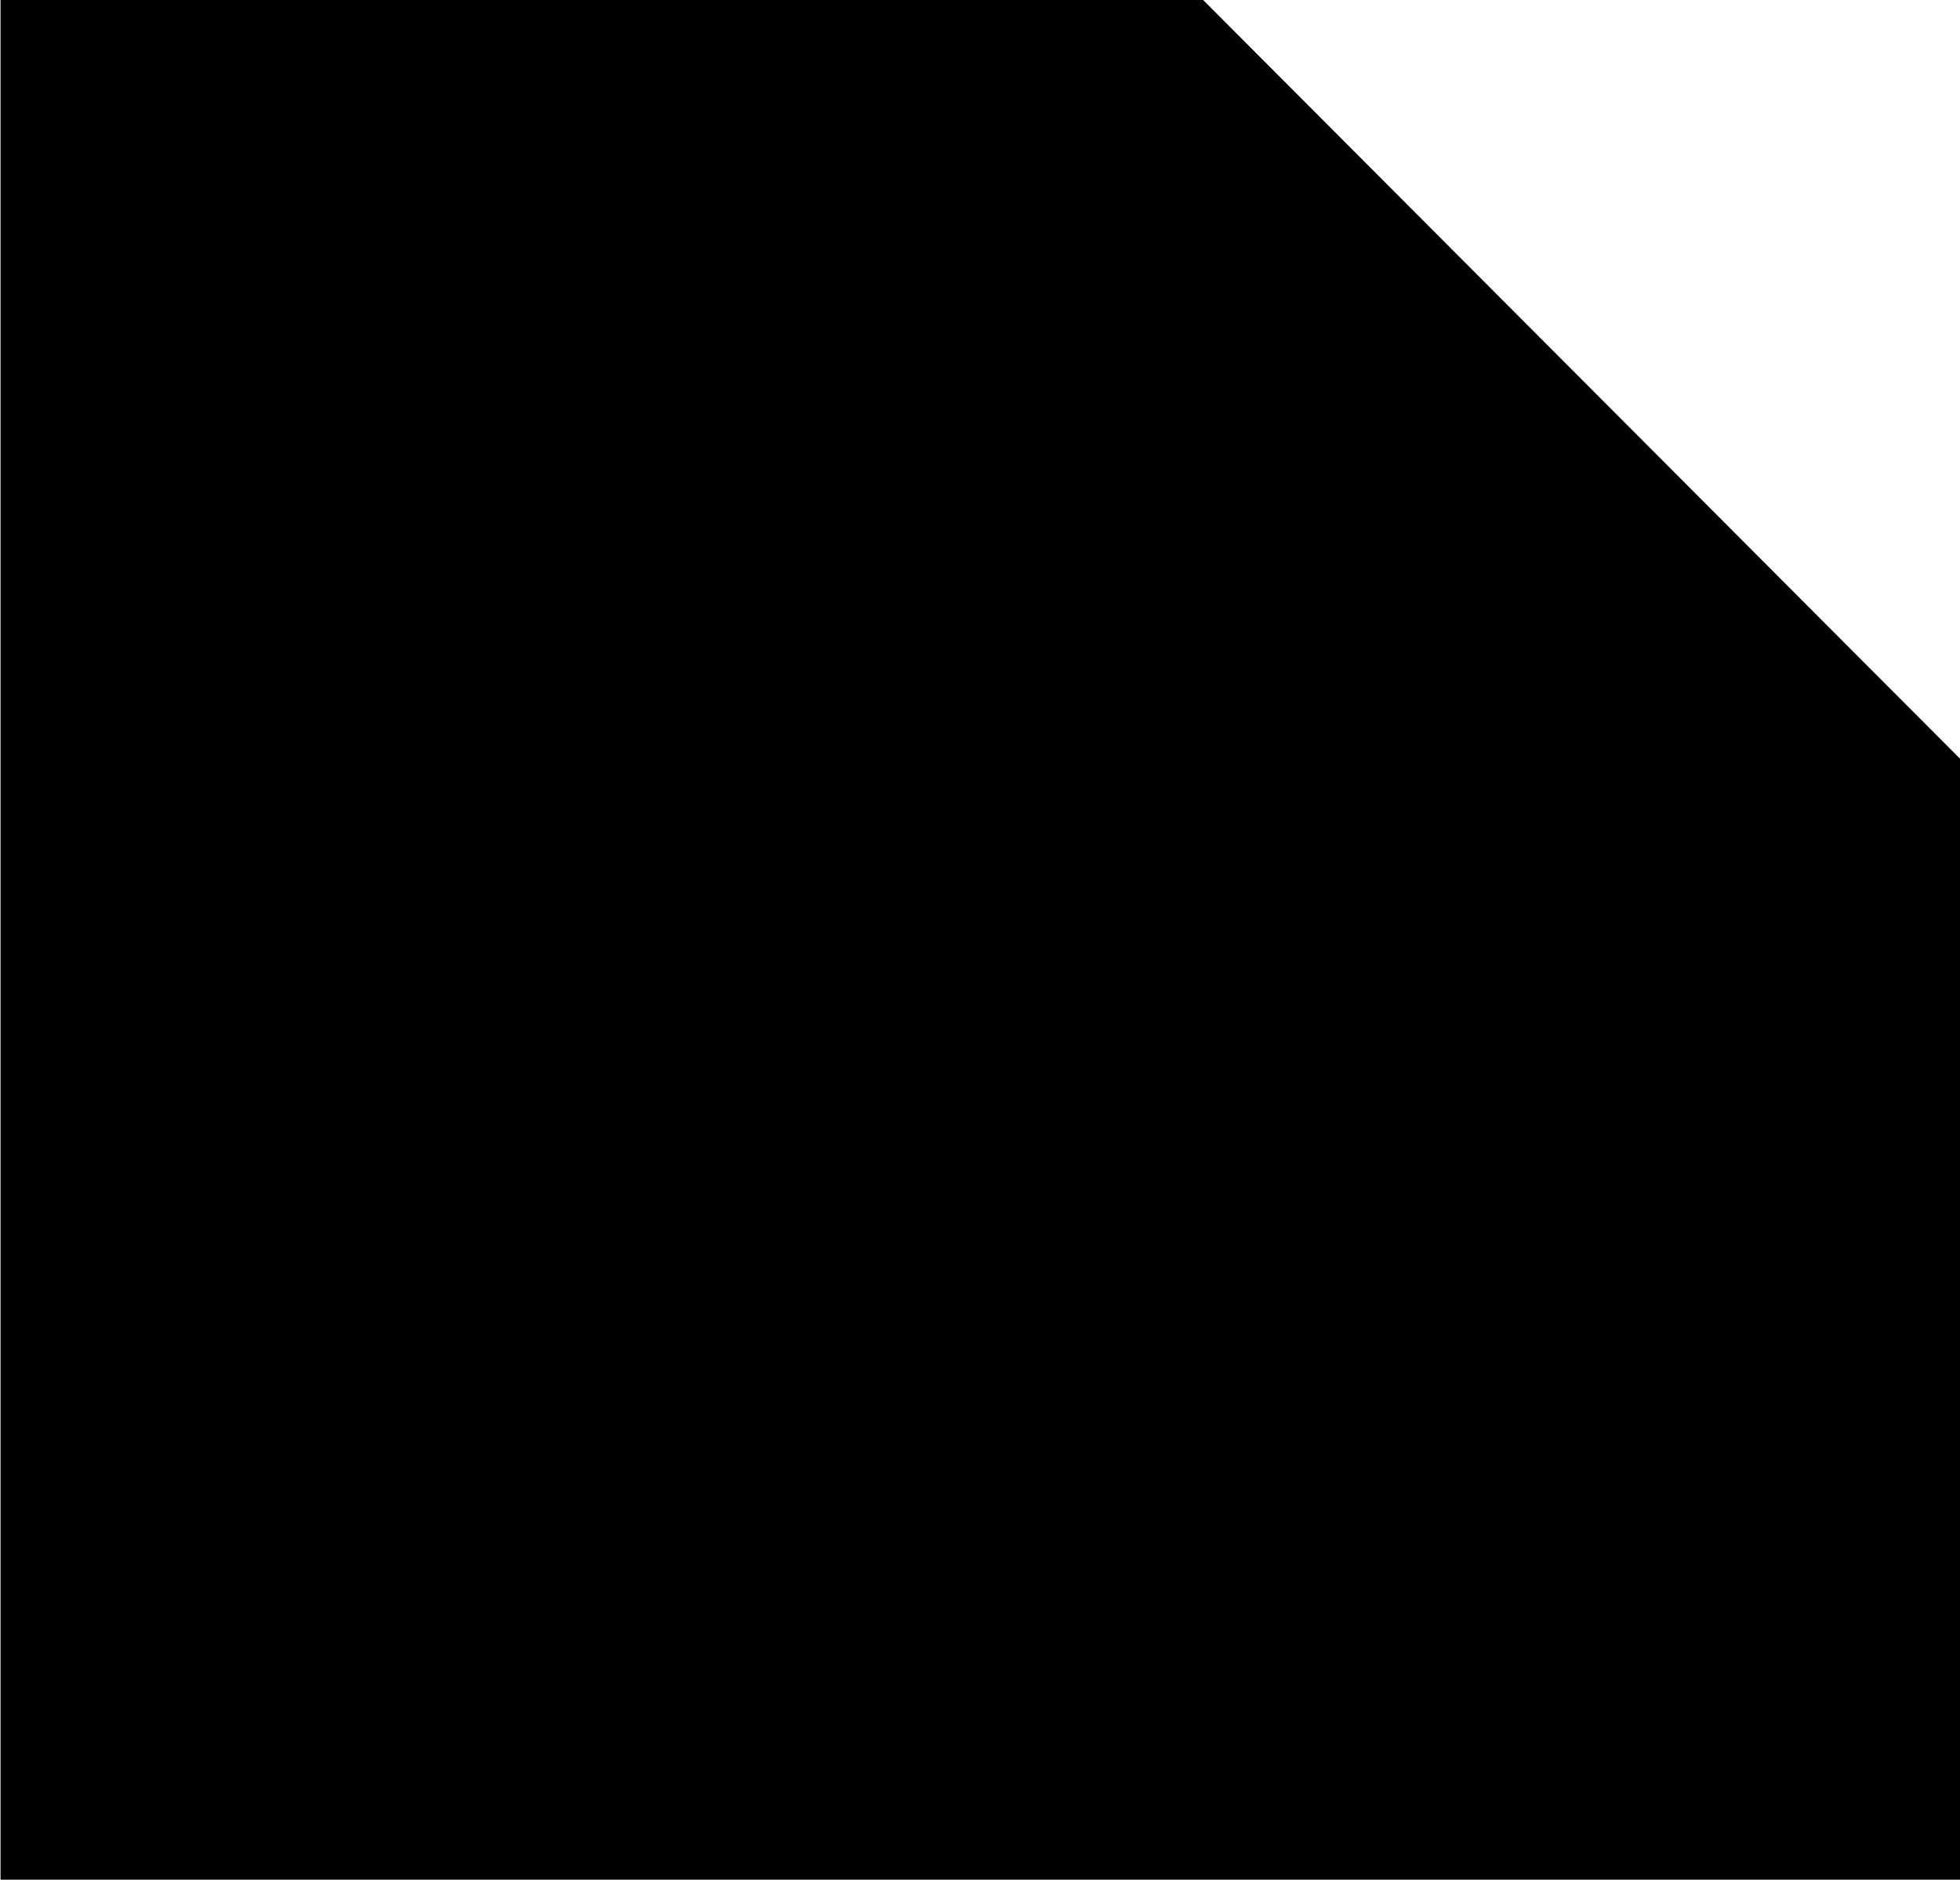
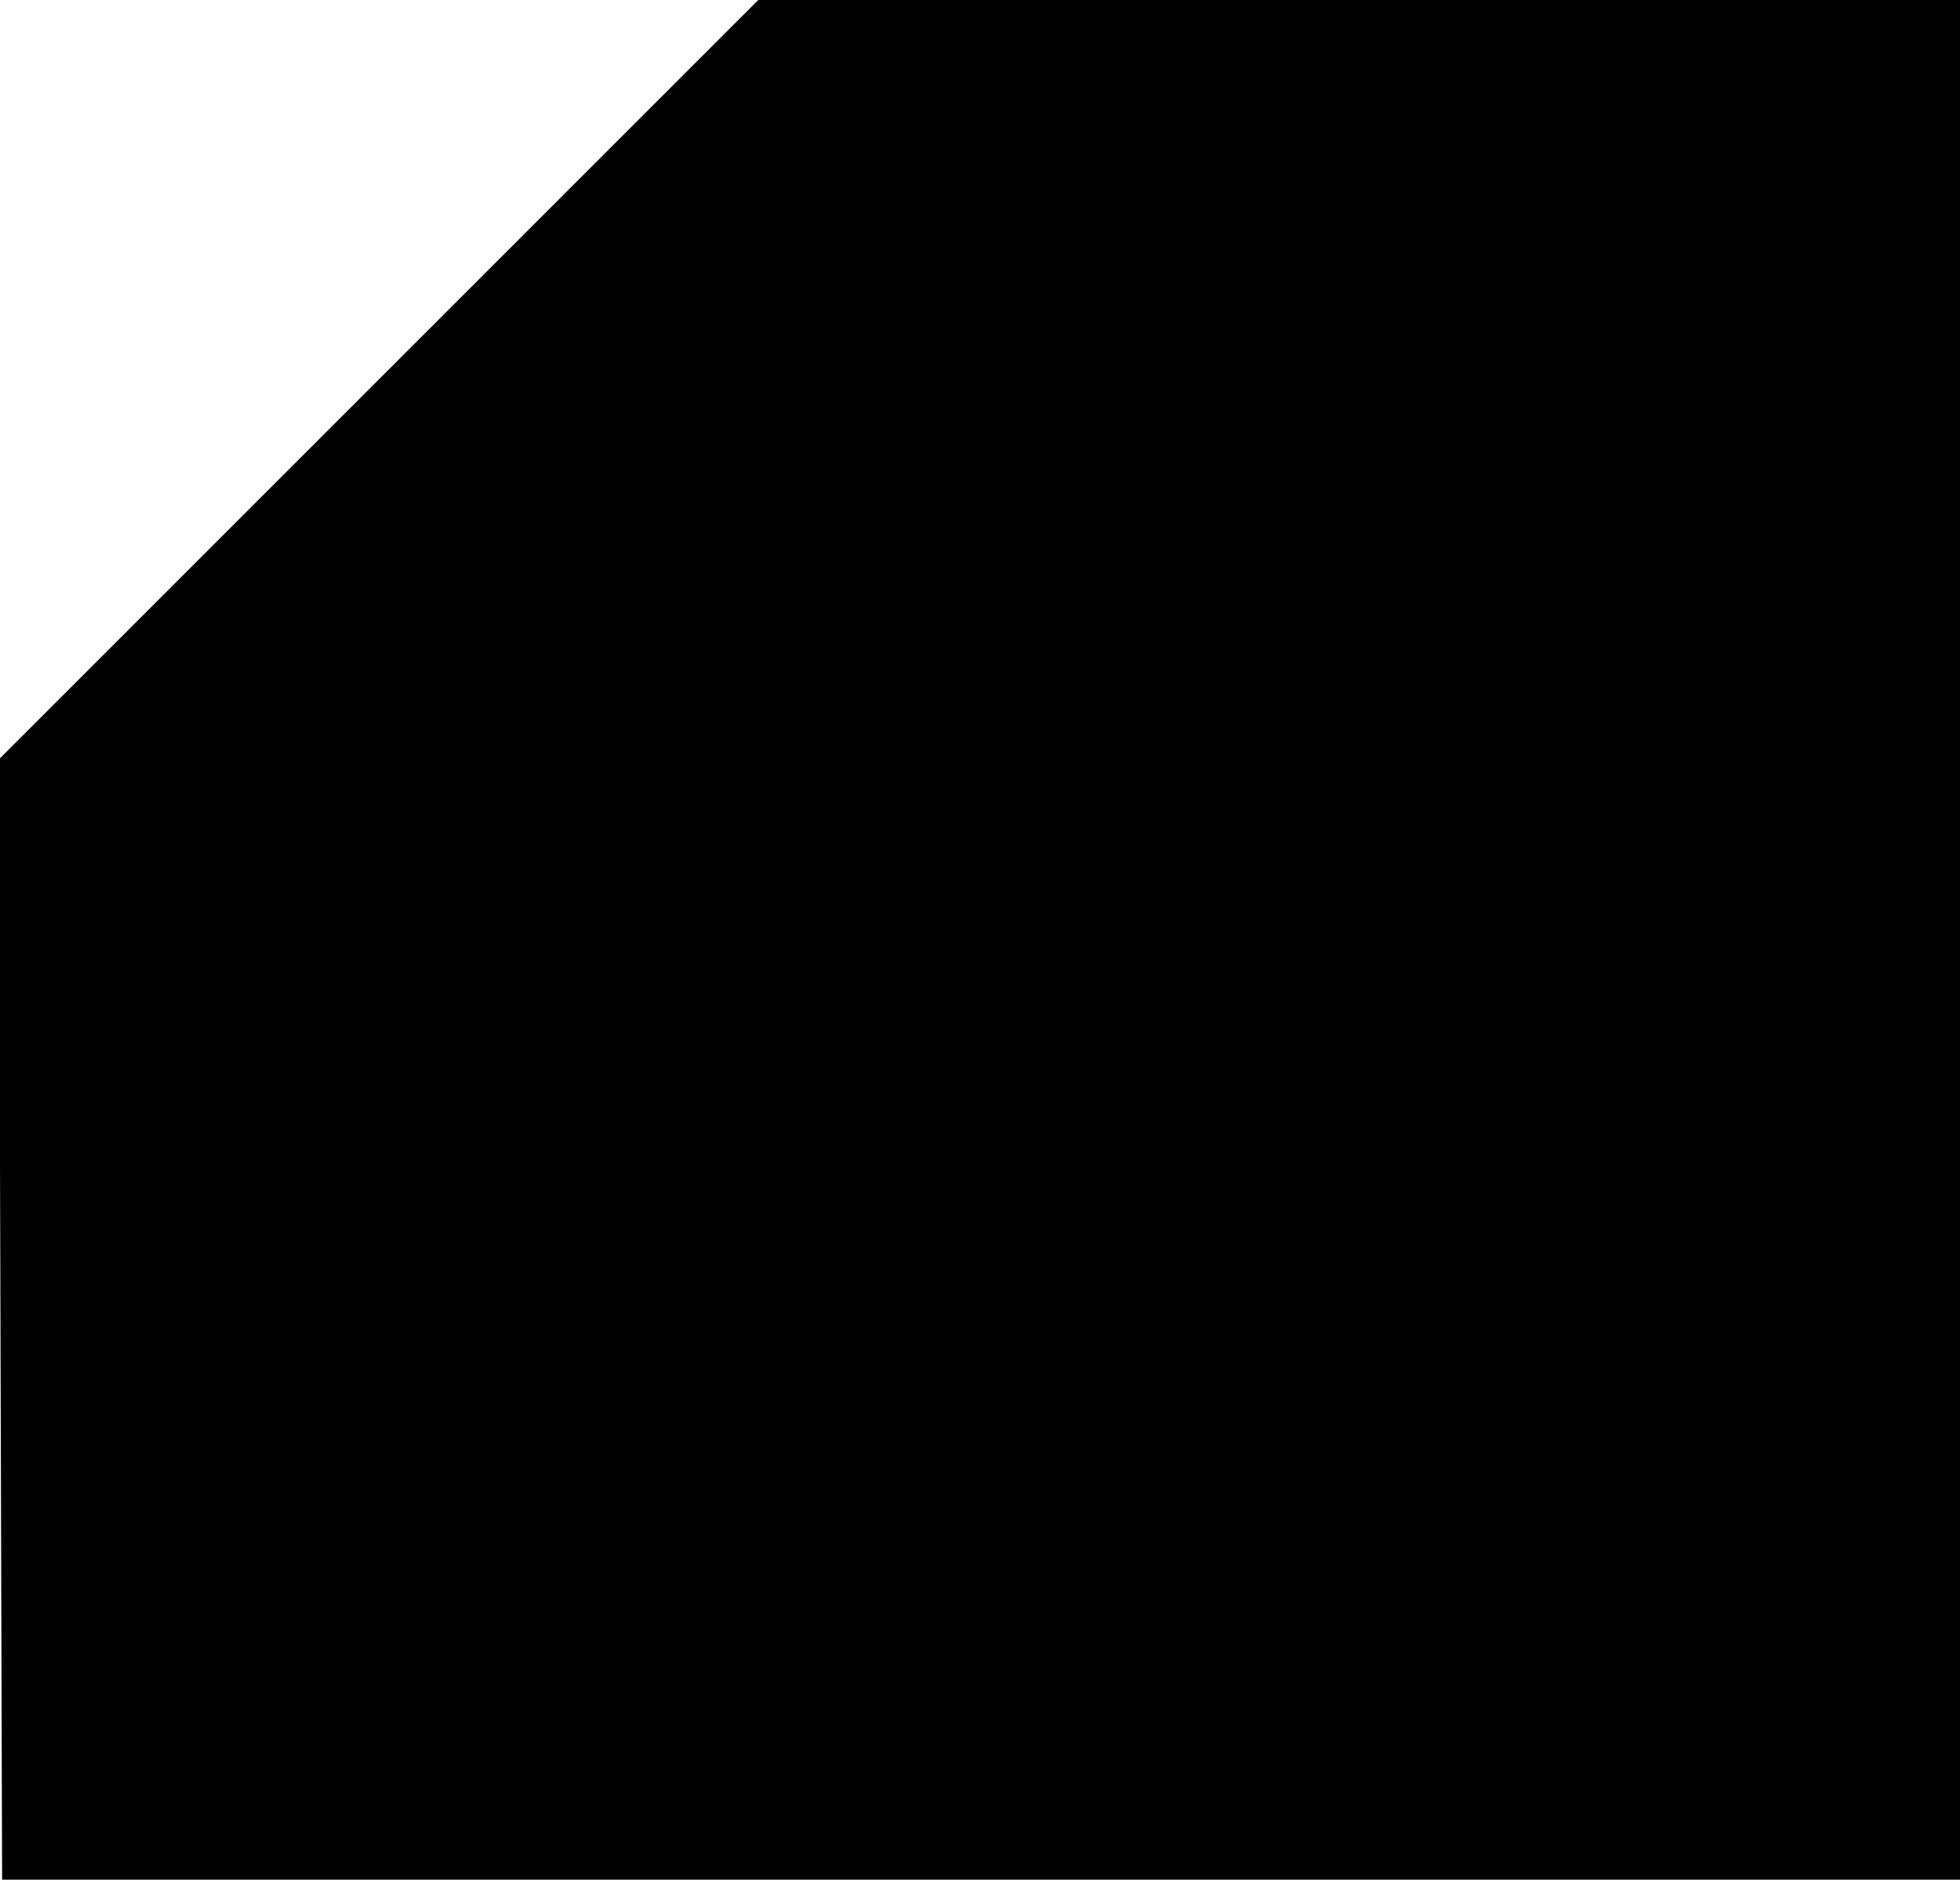
<svg xmlns="http://www.w3.org/2000/svg" viewBox="0 0 1.831 1.756" width="1.831mm" height="1.756mm" version="1.1" id="svg5">
  <defs id="defs4">
    <marker id="DistanceX" orient="auto" refX="0" refY="0" style="overflow:visible">
      <path d="M 3,-3 -3,3 M 0,-5 V 5" style="stroke:#000000;stroke-width:0.5" id="path1" />
    </marker>
    <pattern id="Hatch" patternUnits="userSpaceOnUse" width="8" height="8" x="0" y="0">
      <path d="M8 4 l-4,4" stroke="#000000" stroke-width="0.25" linecap="square" id="path2" />
      <path d="M6 2 l-4,4" stroke="#000000" stroke-width="0.25" linecap="square" id="path3" />
      <path d="M4 0 l-4,4" stroke="#000000" stroke-width="0.25" linecap="square" id="path4" />
    </pattern>
    <symbol id="*Model_Space" />
    <symbol id="*Paper_Space" />
  </defs>
-   <g id="g5" transform="translate(1.331496,-1121.604)">
-     <path d="m 0,1122.86 h -0.831 v -0.756 h 0.416 L 0,1122.52 Z" style="fill:none;stroke:#000000" id="path5" />
+   <g id="g5" transform="translate(1.331496,-1122.02)">
+     <path d="M -0.831,1123.276 H 0 v -0.756 h -0.416 l -0.416,0.416 z" style="fill:none;stroke:#000000" id="path5" />
  </g>
</svg>
